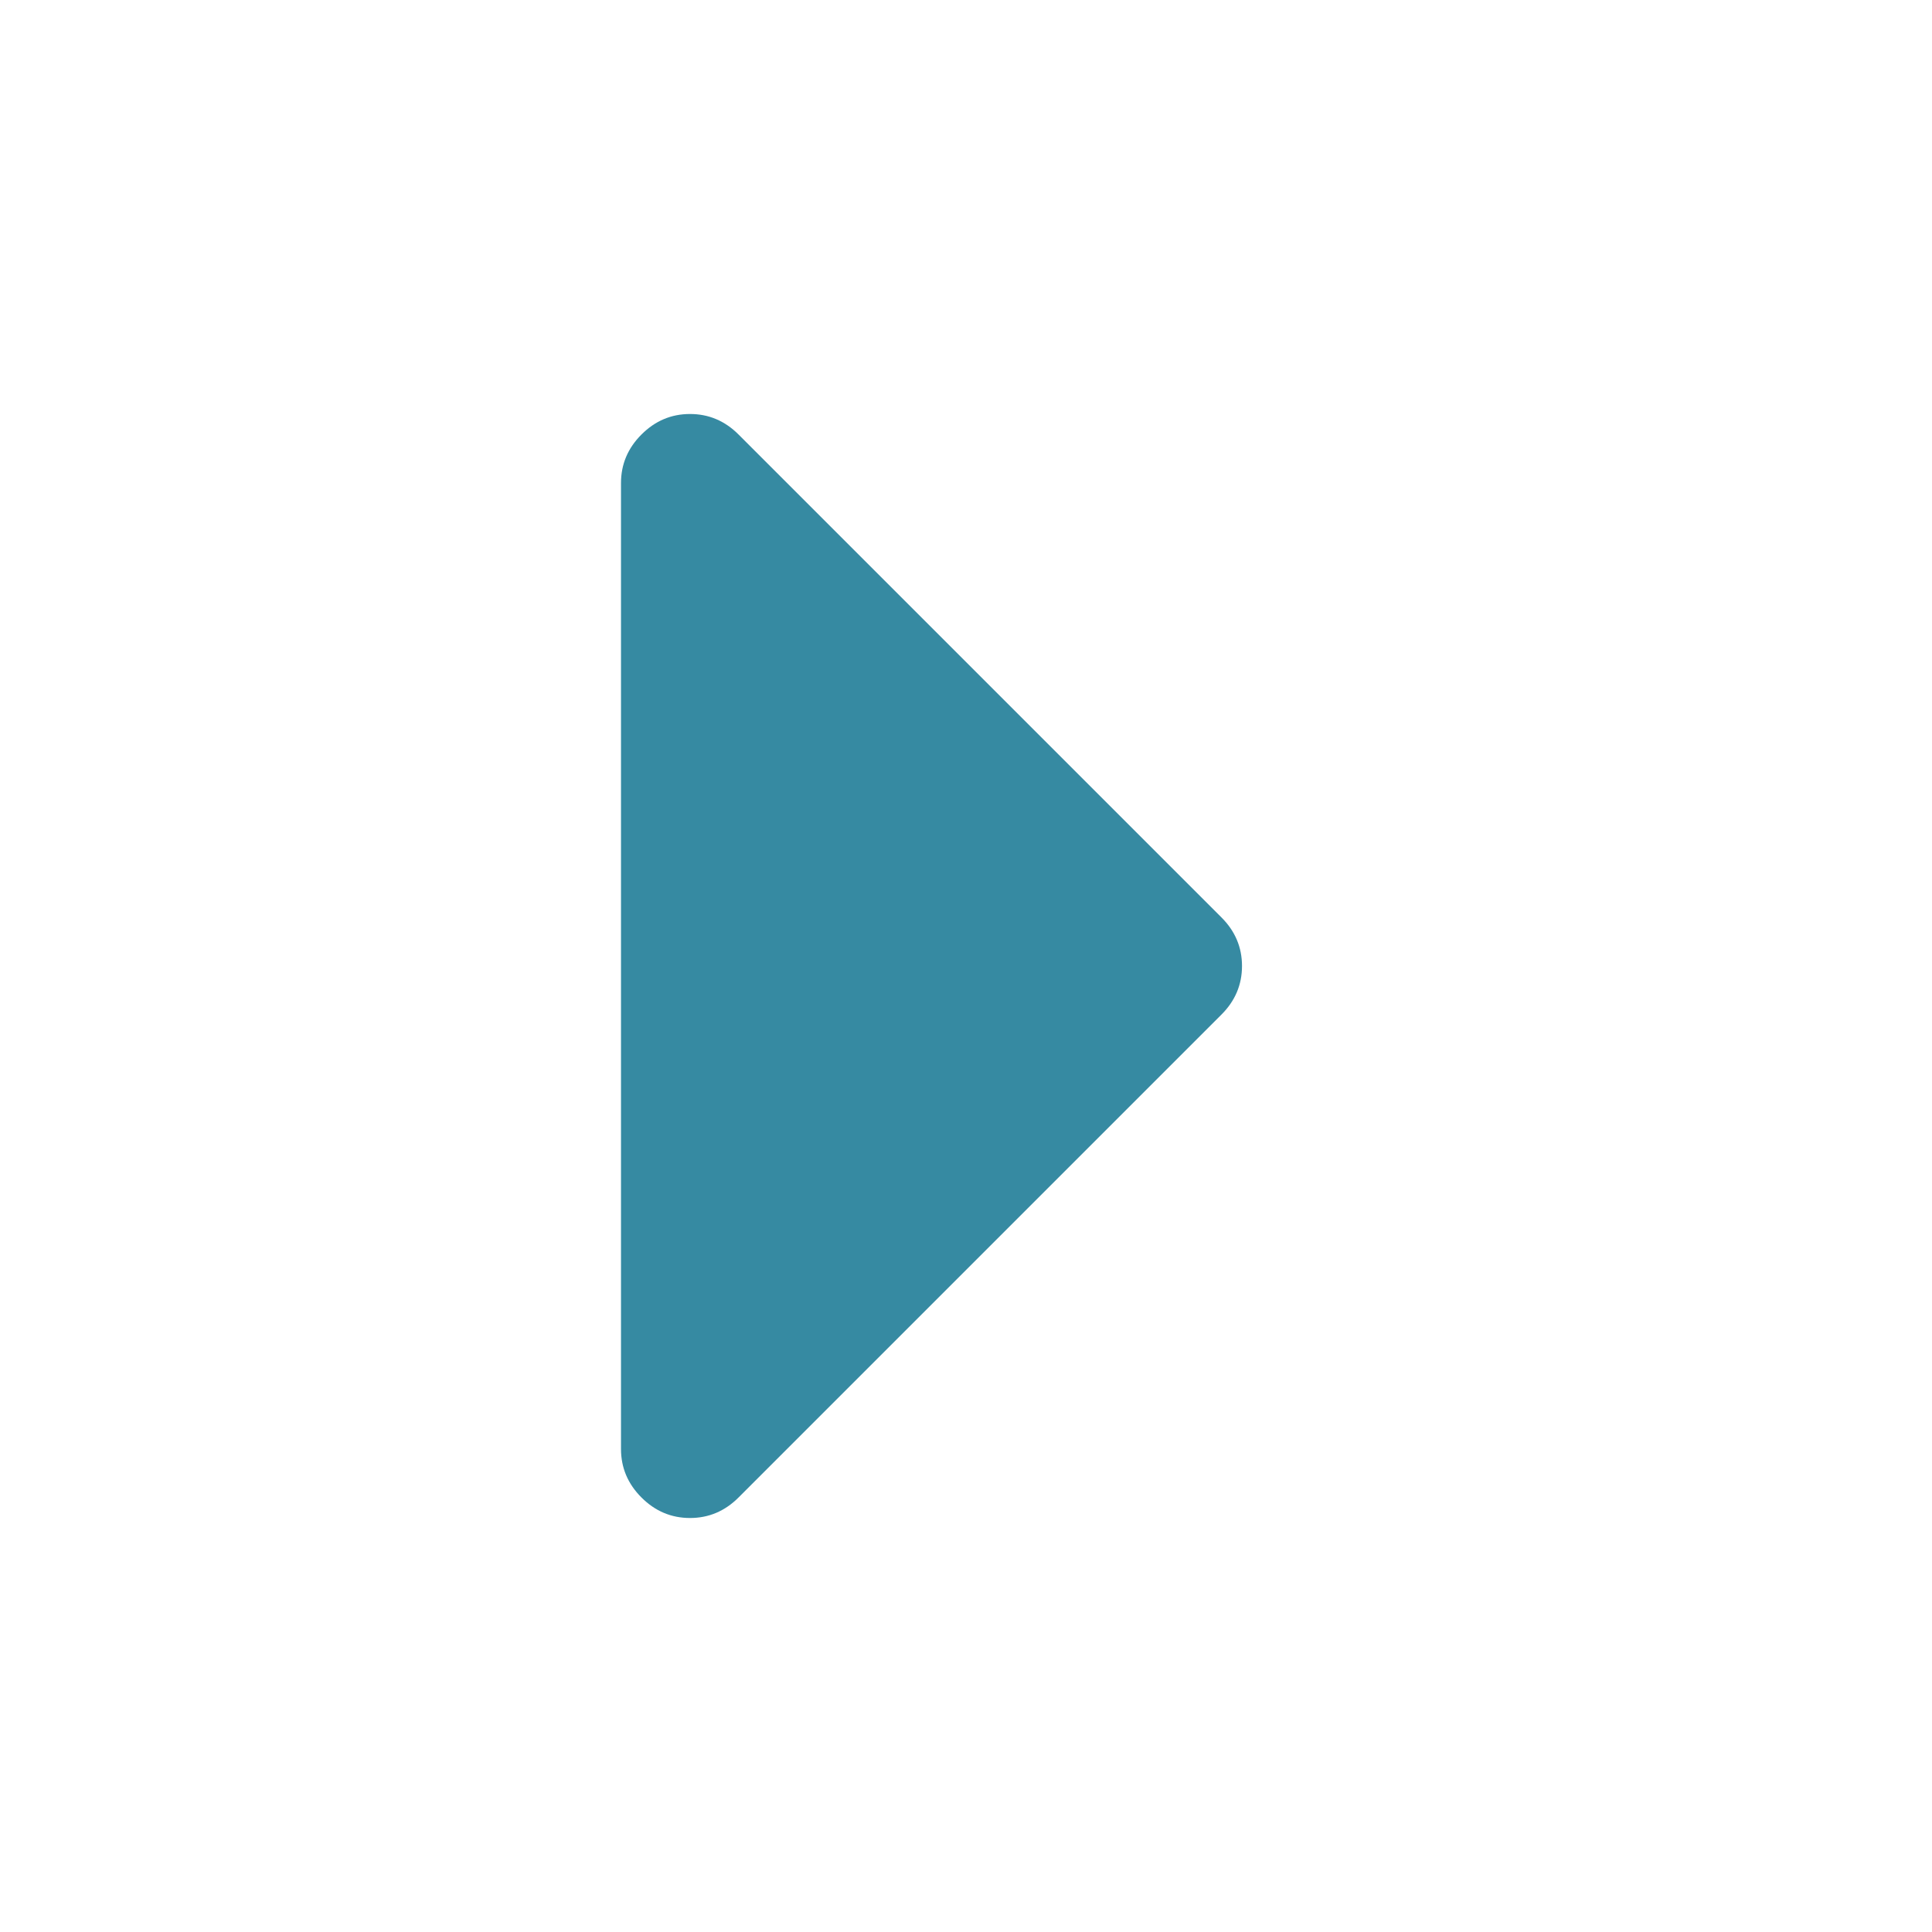
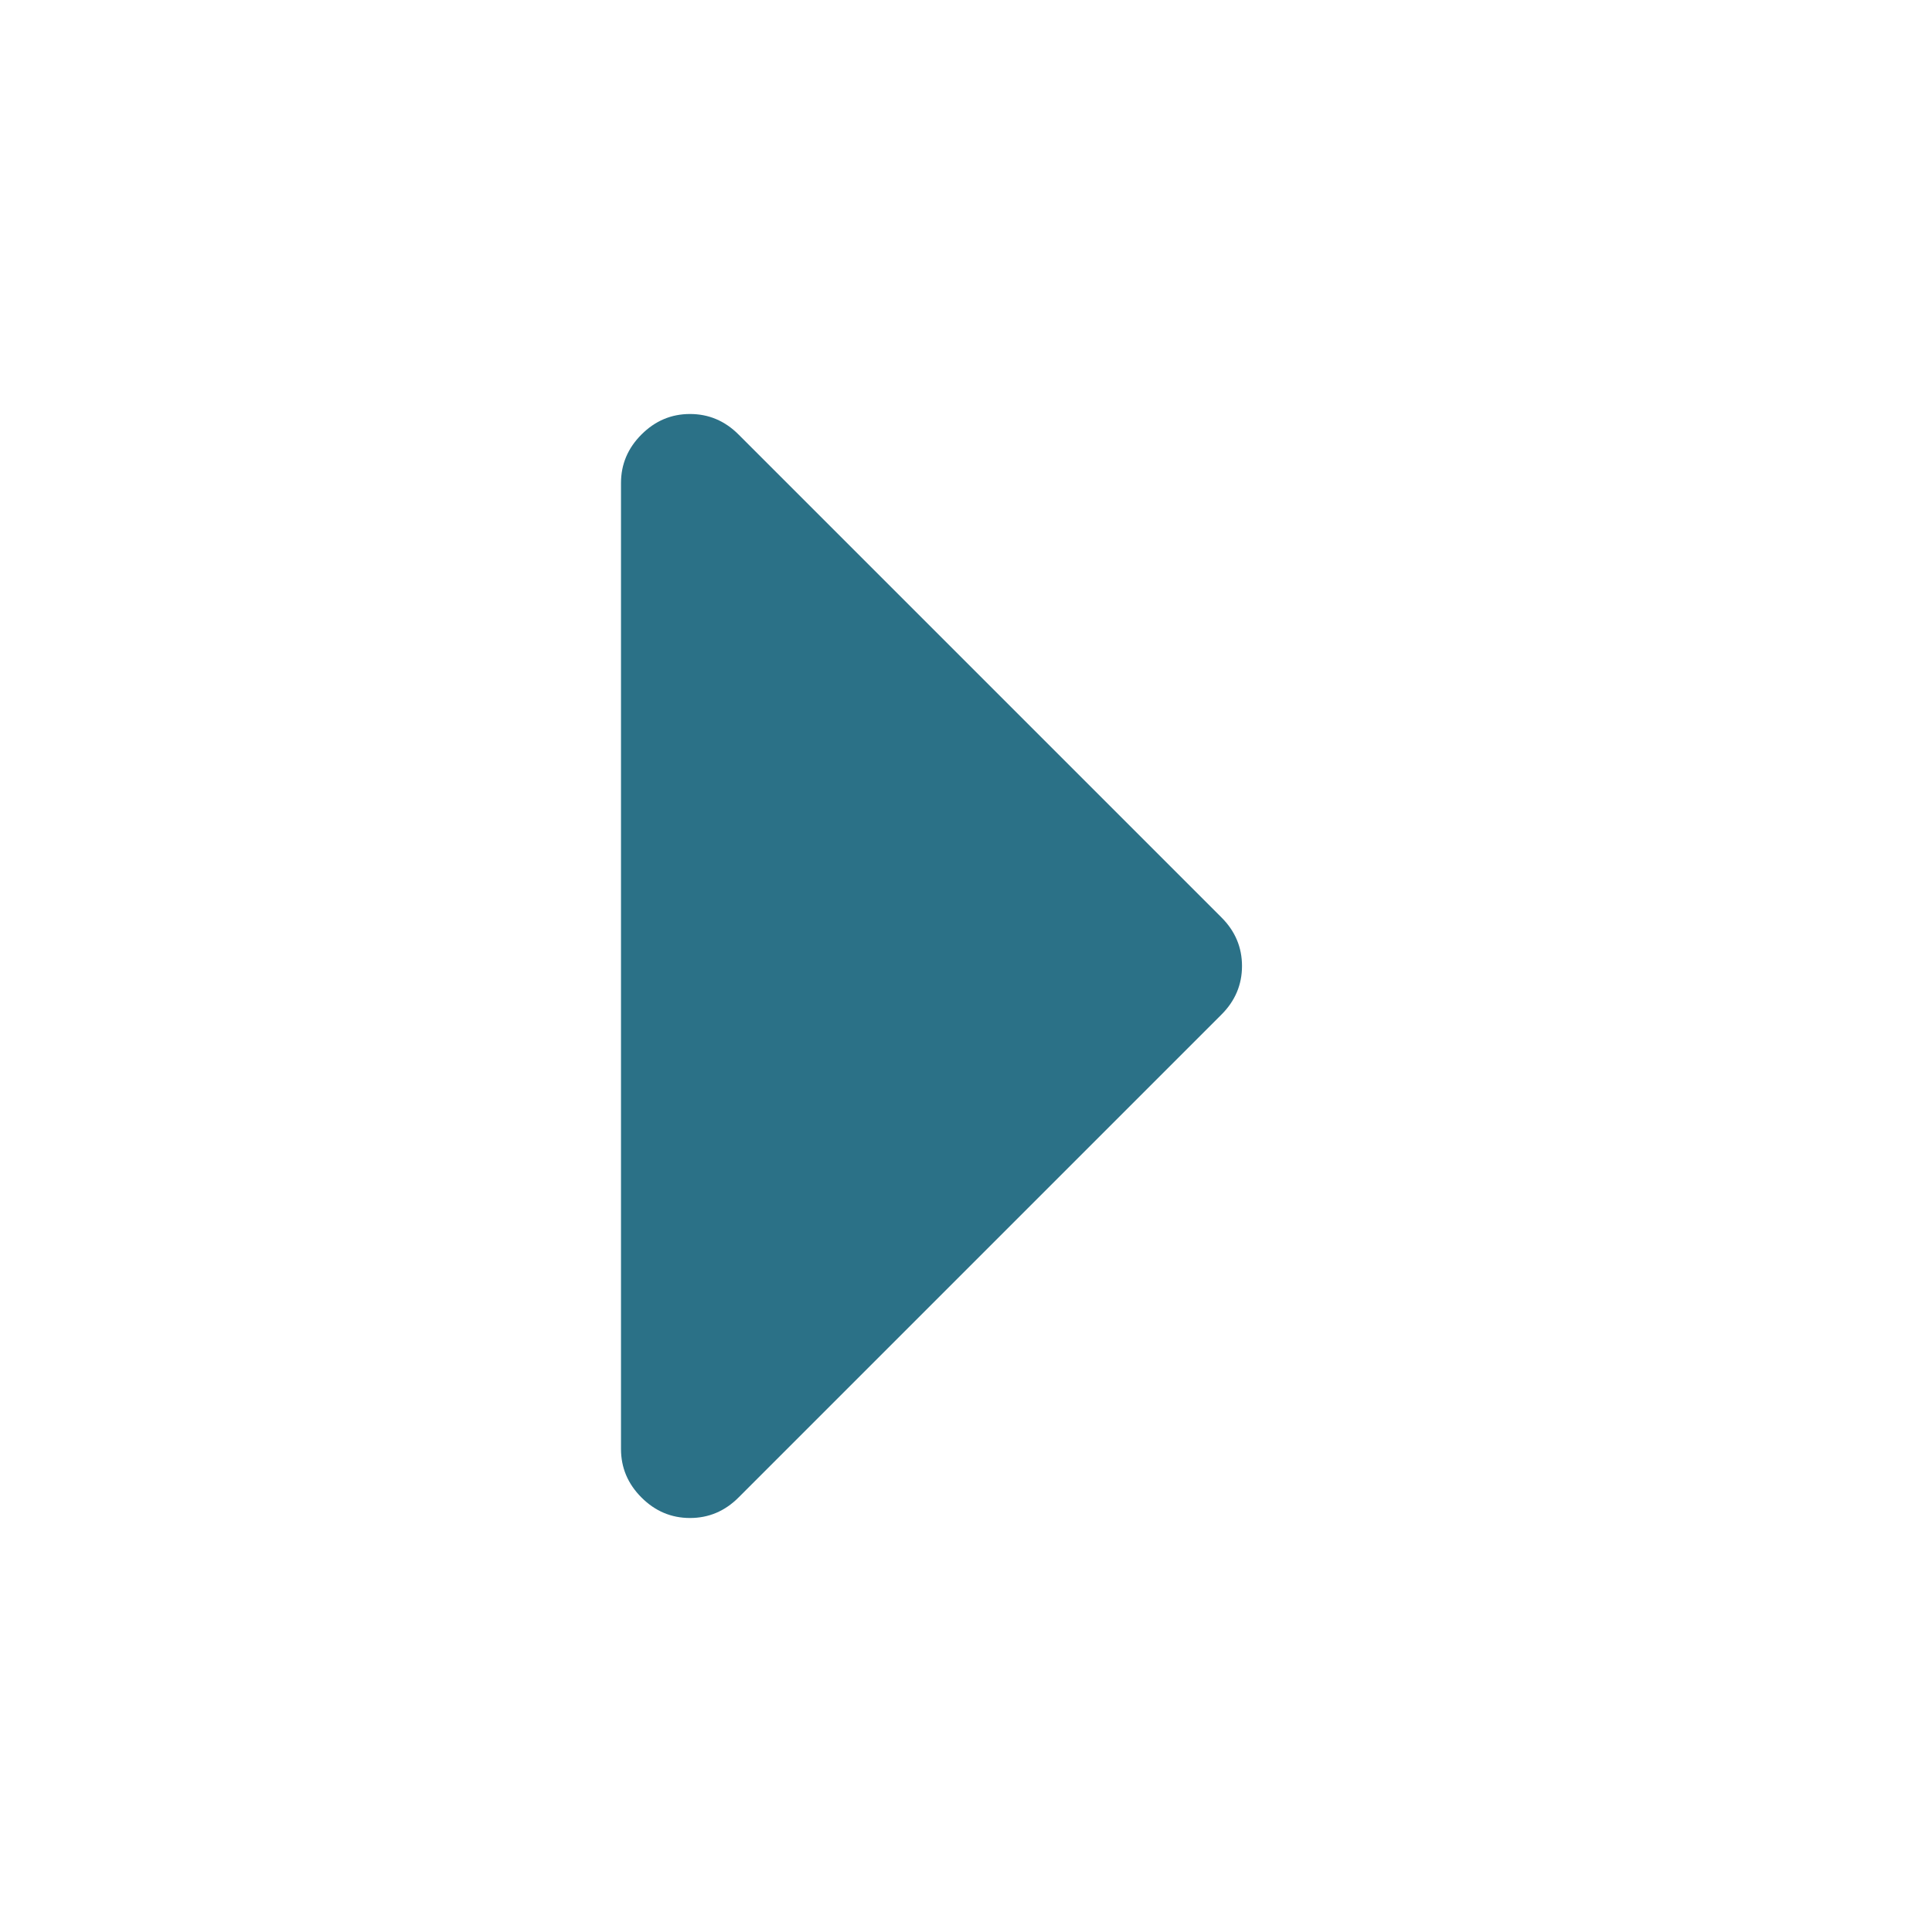
<svg xmlns="http://www.w3.org/2000/svg" width="1792" height="1792" viewBox="0 0 1792 1792">
-   <path style="fill:#368aa2" d="M1152 896q0 26-19 45l-448 448q-19 19-45 19t-45-19-19-45v-896q0-26 19-45t45-19 45 19l448 448q19 19 19 45z" />
+   <path style="fill:#2b7187" d="M1152 896q0 26-19 45l-448 448q-19 19-45 19t-45-19-19-45v-896q0-26 19-45t45-19 45 19l448 448q19 19 19 45z" />
</svg>
